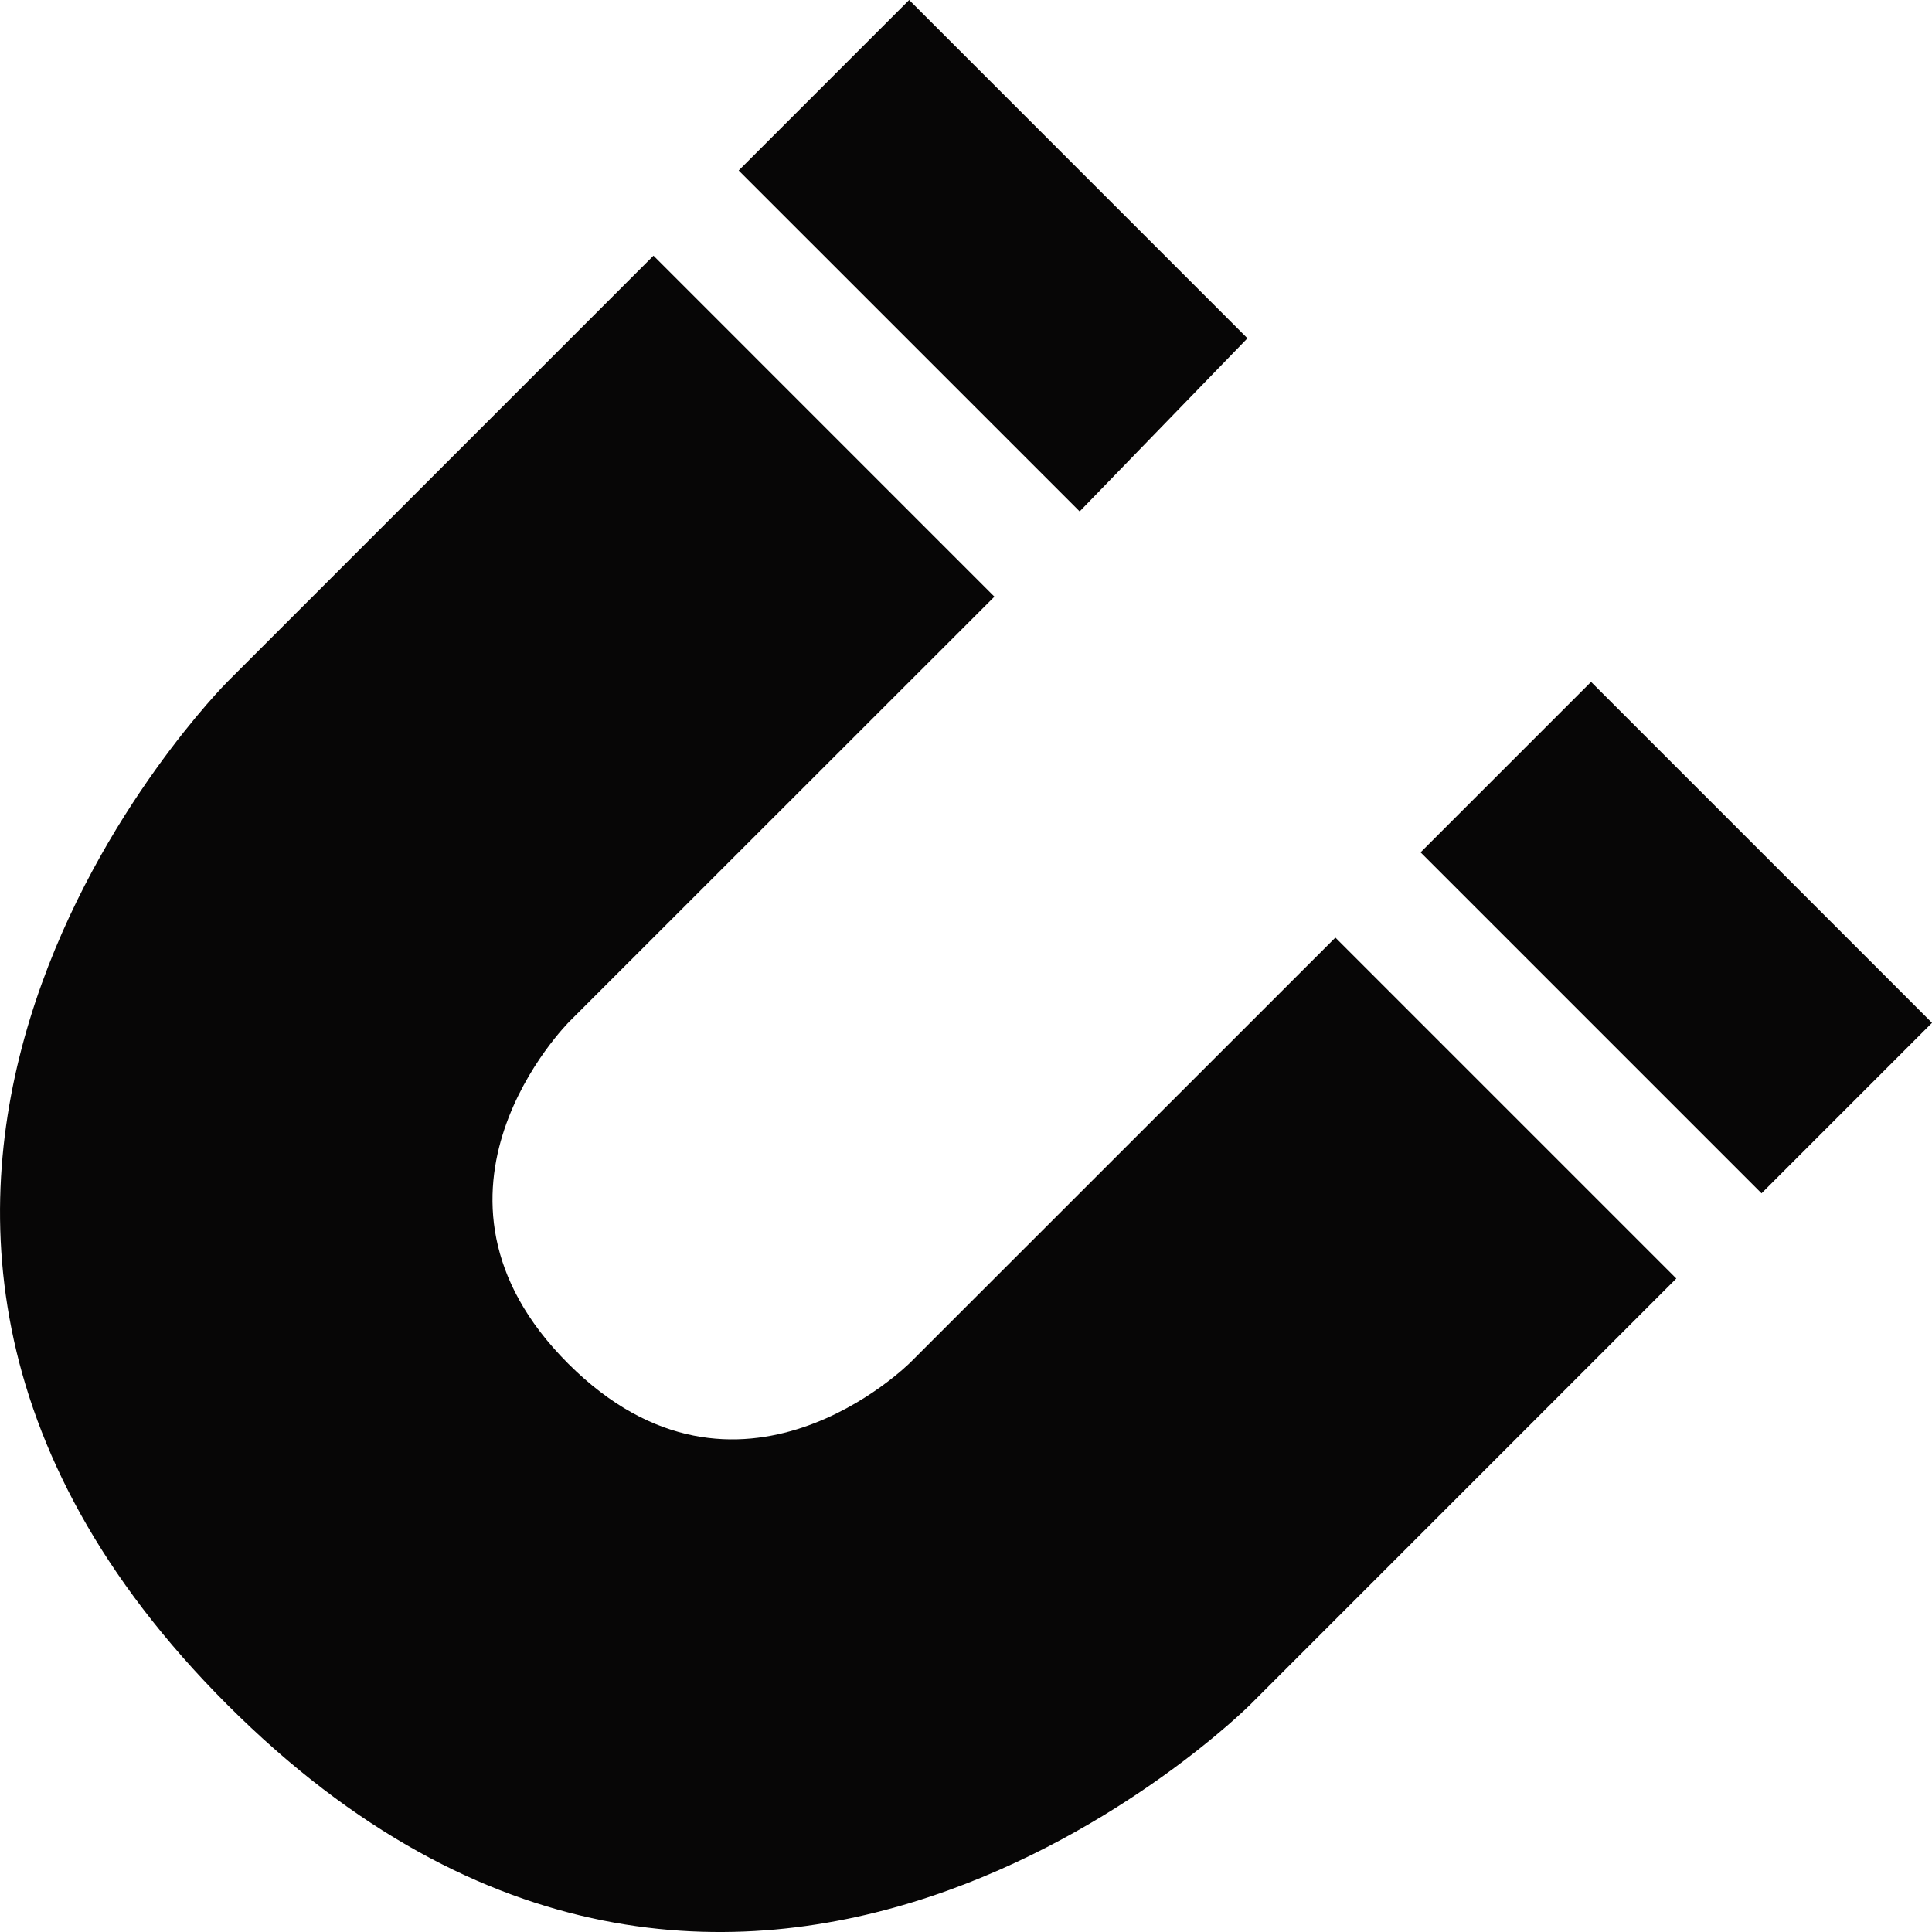
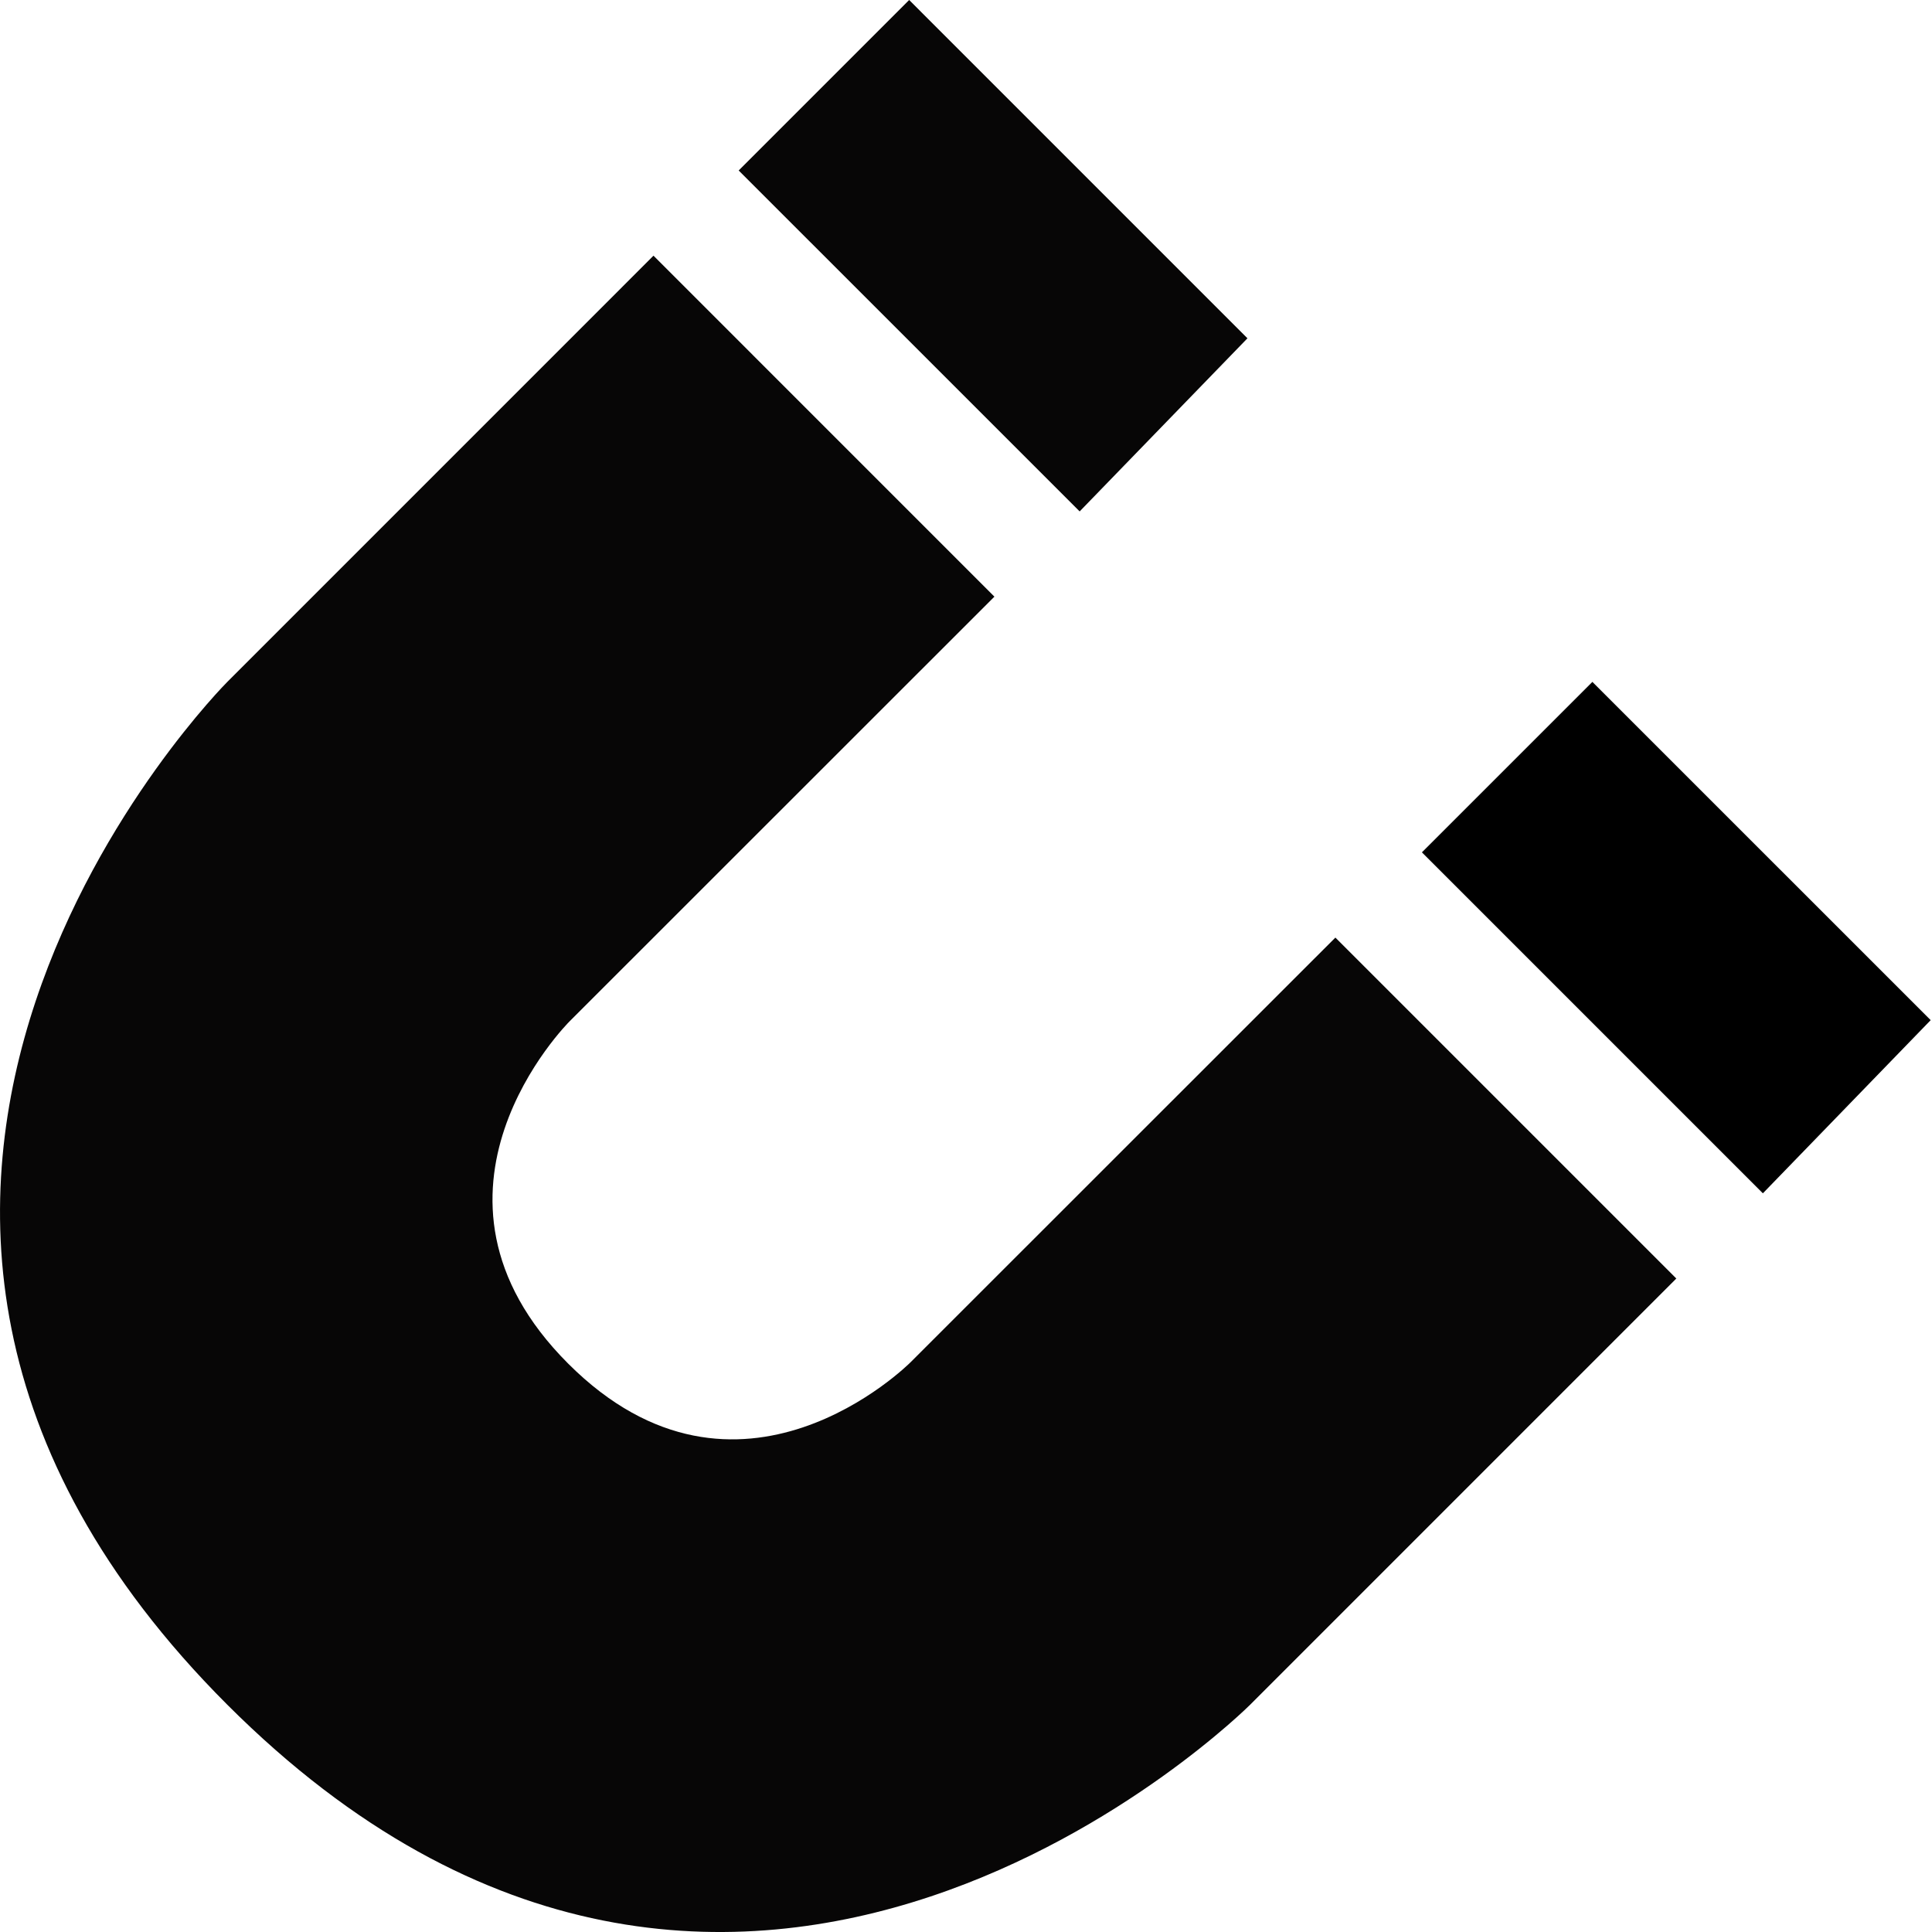
<svg xmlns="http://www.w3.org/2000/svg" id="Layer_2" data-name="Layer 2" viewBox="0 0 512 512">
  <defs>
    <style>.cls-1{fill:#070606;}</style>
  </defs>
+   <polygon points="511.65 270.35 422 180.71 376.82 225.88 467.18 316.24 511.65 270.35" />
+   <path class="cls-1" d="M241.32,361c-.38.38-45.56,45.56-90.74.38s0-90.35.39-90.74L263.53,158.12,173.18,67.76,60.24,180.71s-135.53,135.53,0,271.06,271.06,0,271.06,0L444.24,338.82l-90.35-90.35ZM150.9,270.75l-.31.31Zm90,90.66.31-.31Z" />
  <polygon class="cls-1" points="330.59 89.65 240.94 0 195.76 45.18 286.12 135.53 330.59 89.65" />
-   <rect class="cls-1" x="412.29" y="184.58" width="63.89" height="127.78" transform="translate(-45.58 386.9) rotate(-45)" />
-   <path class="cls-1" d="M241.32,361c-.38.38-45.56,45.56-90.74.38s0-90.35.39-90.74L263.53,158.12,173.18,67.76,60.24,180.71s-135.53,135.53,0,271.06,271.06,0,271.06,0L444.24,338.82l-90.35-90.35ZM150.9,270.75l-.31.31Zm90,90.66.31-.31Z" />
</svg>
